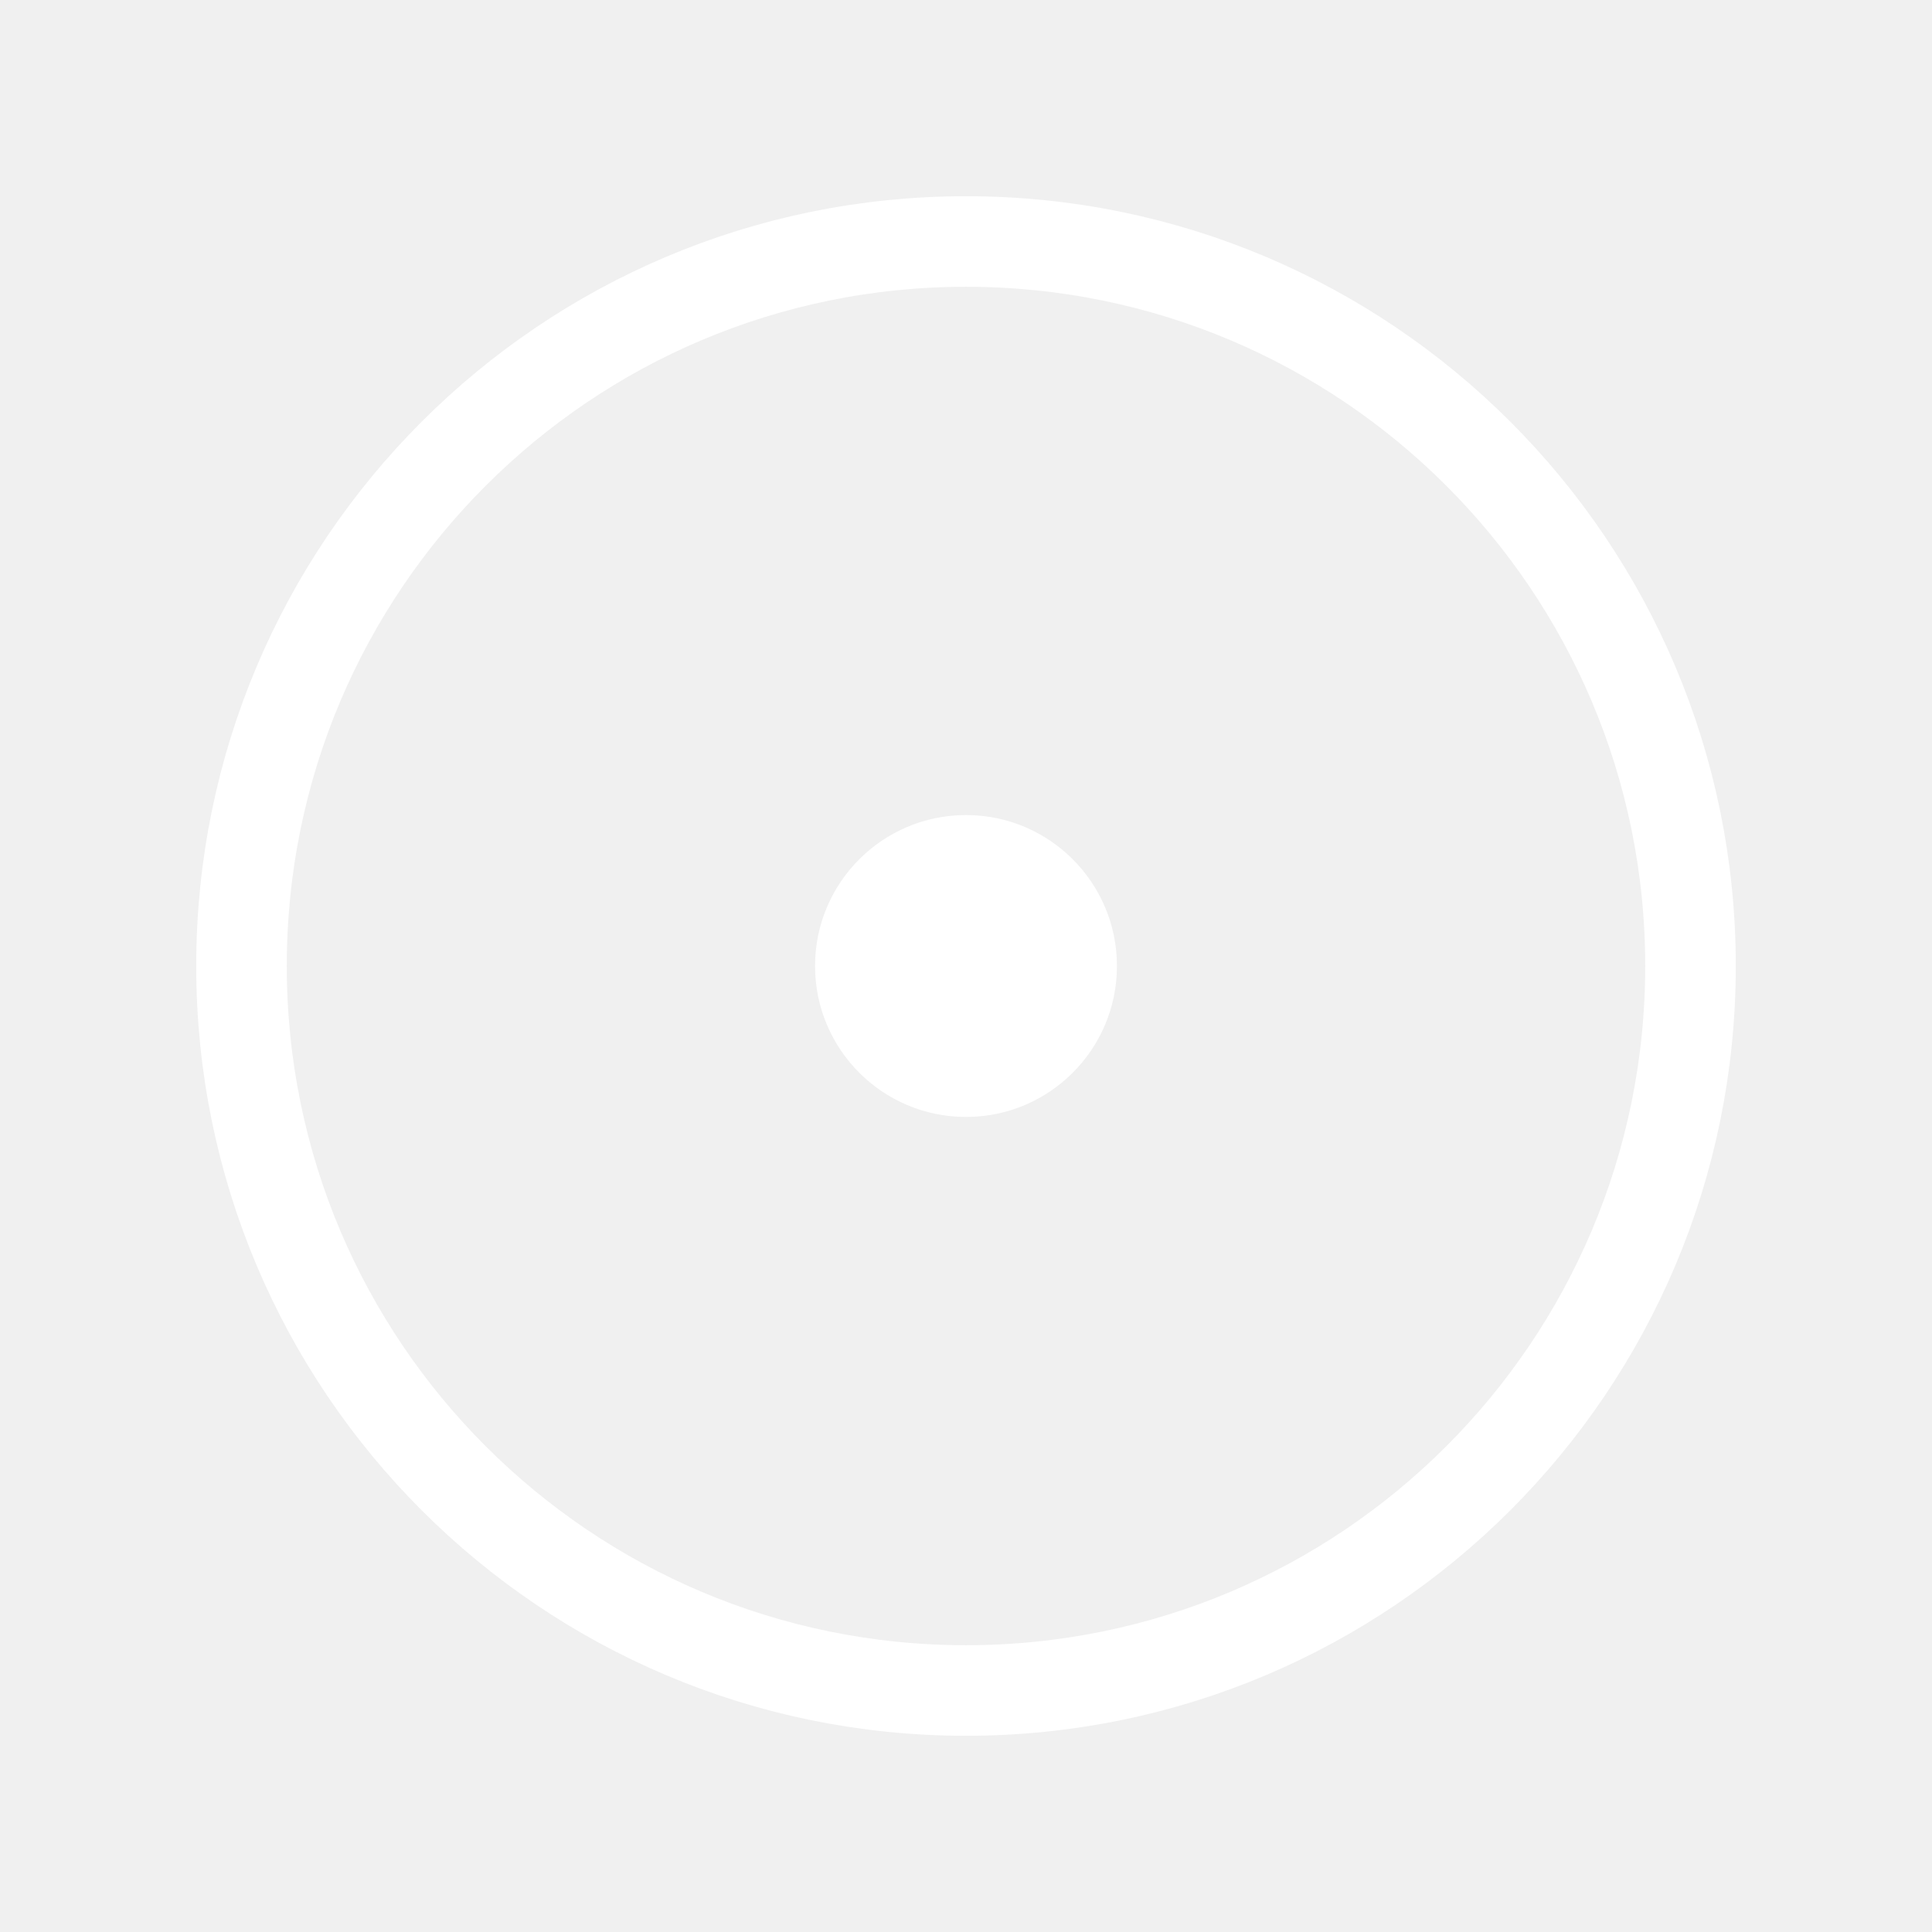
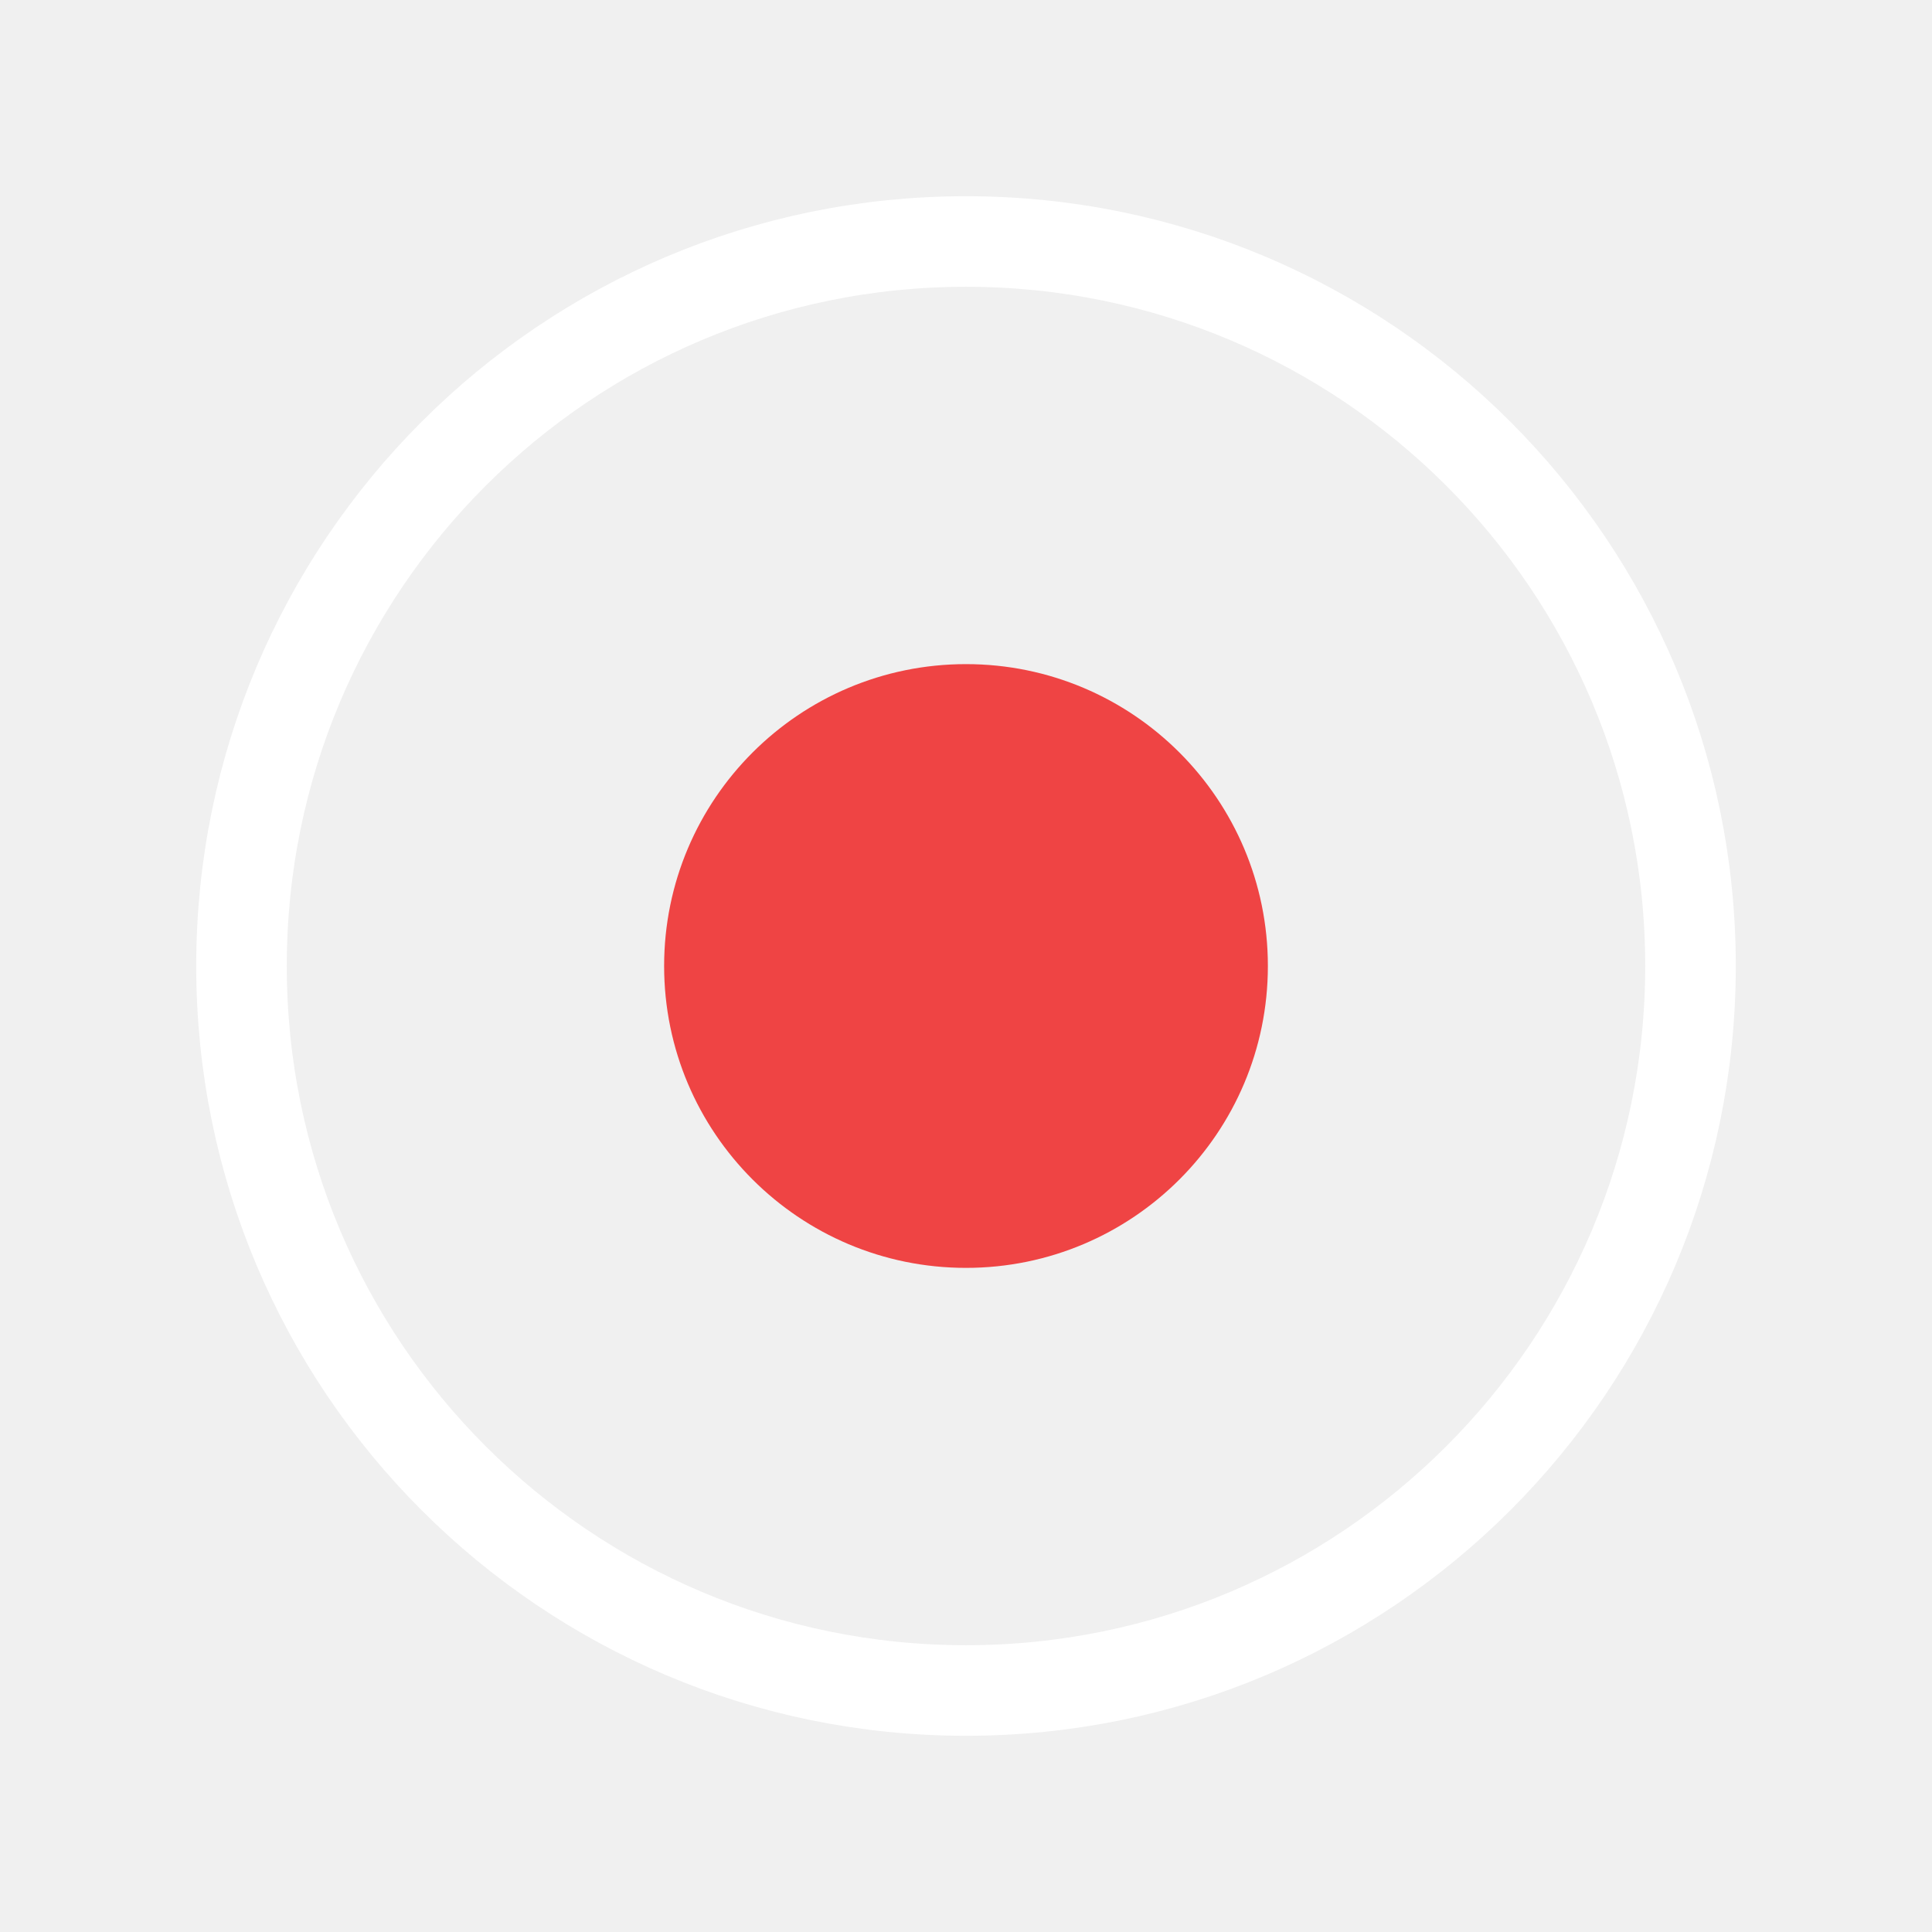
<svg xmlns="http://www.w3.org/2000/svg" width="64" height="64" viewBox="0 0 64 64">
  <circle cx="32" cy="32" r="24" fill="none" stroke="#ffffff" stroke-width="3" />
-   <circle cx="32" cy="32" r="5" fill="#ffffff" />
+   <circle cx="32" cy="32" r="10" fill="#ef4444" />
</svg>
